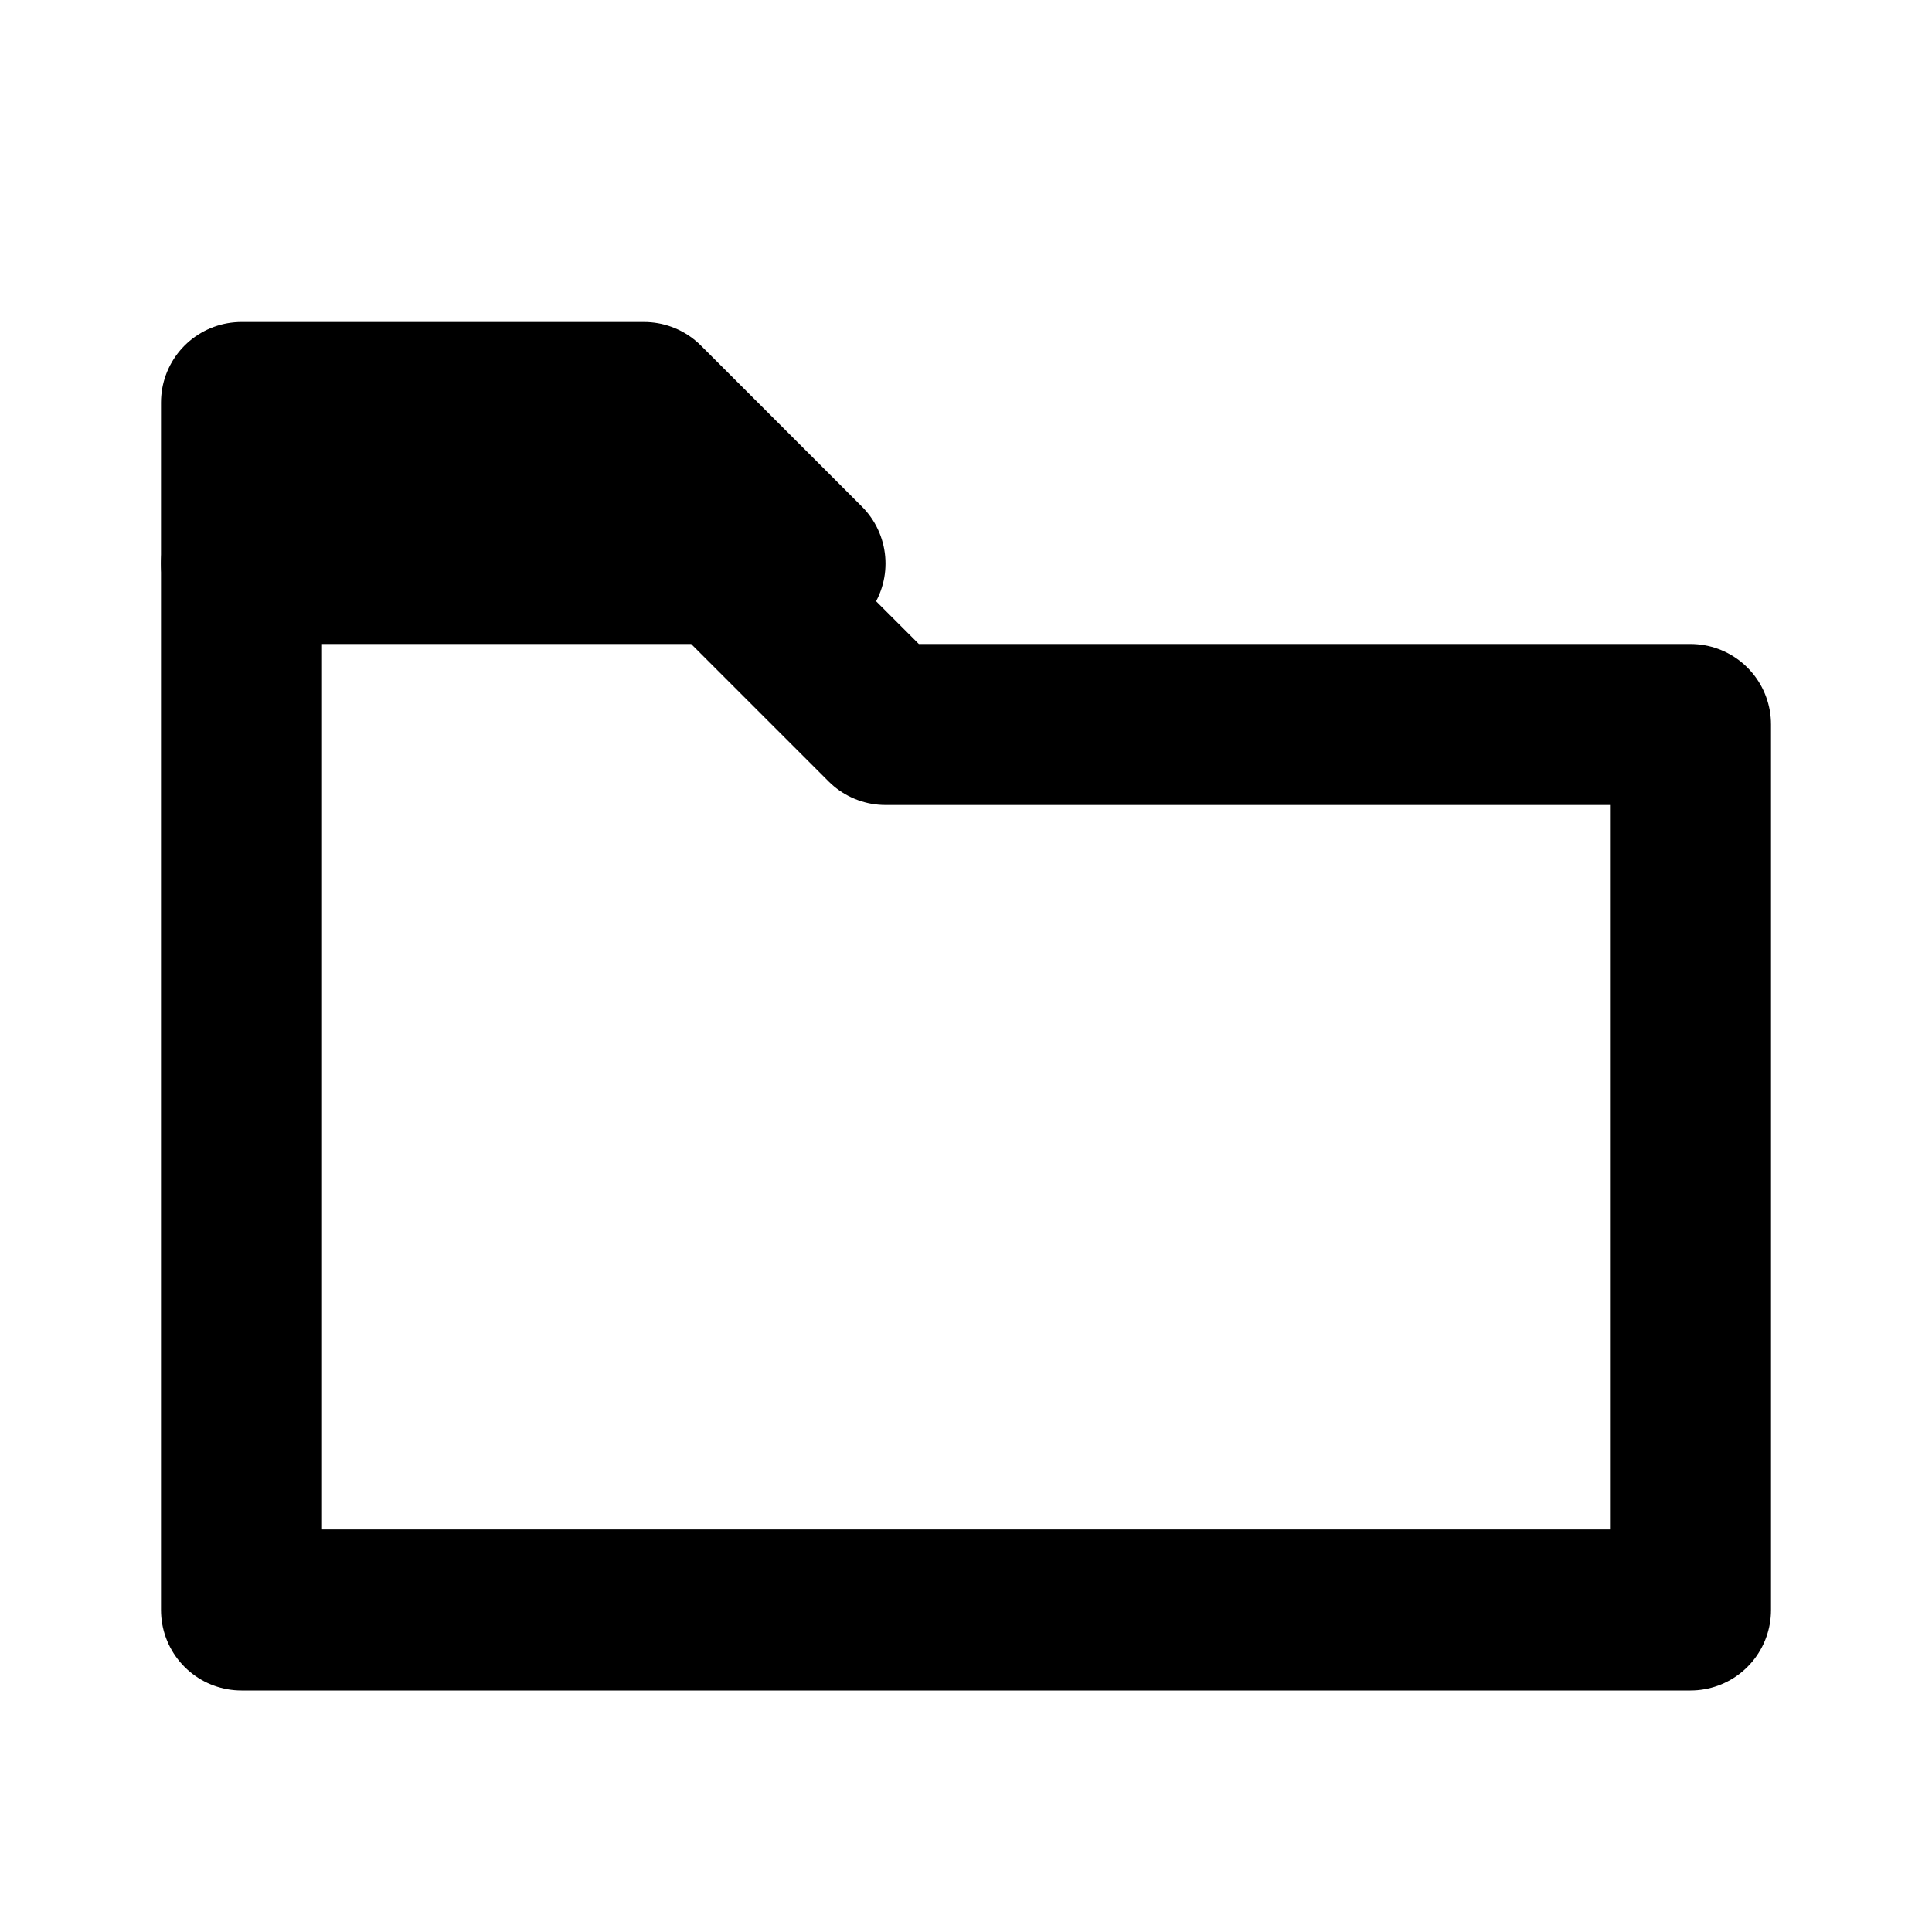
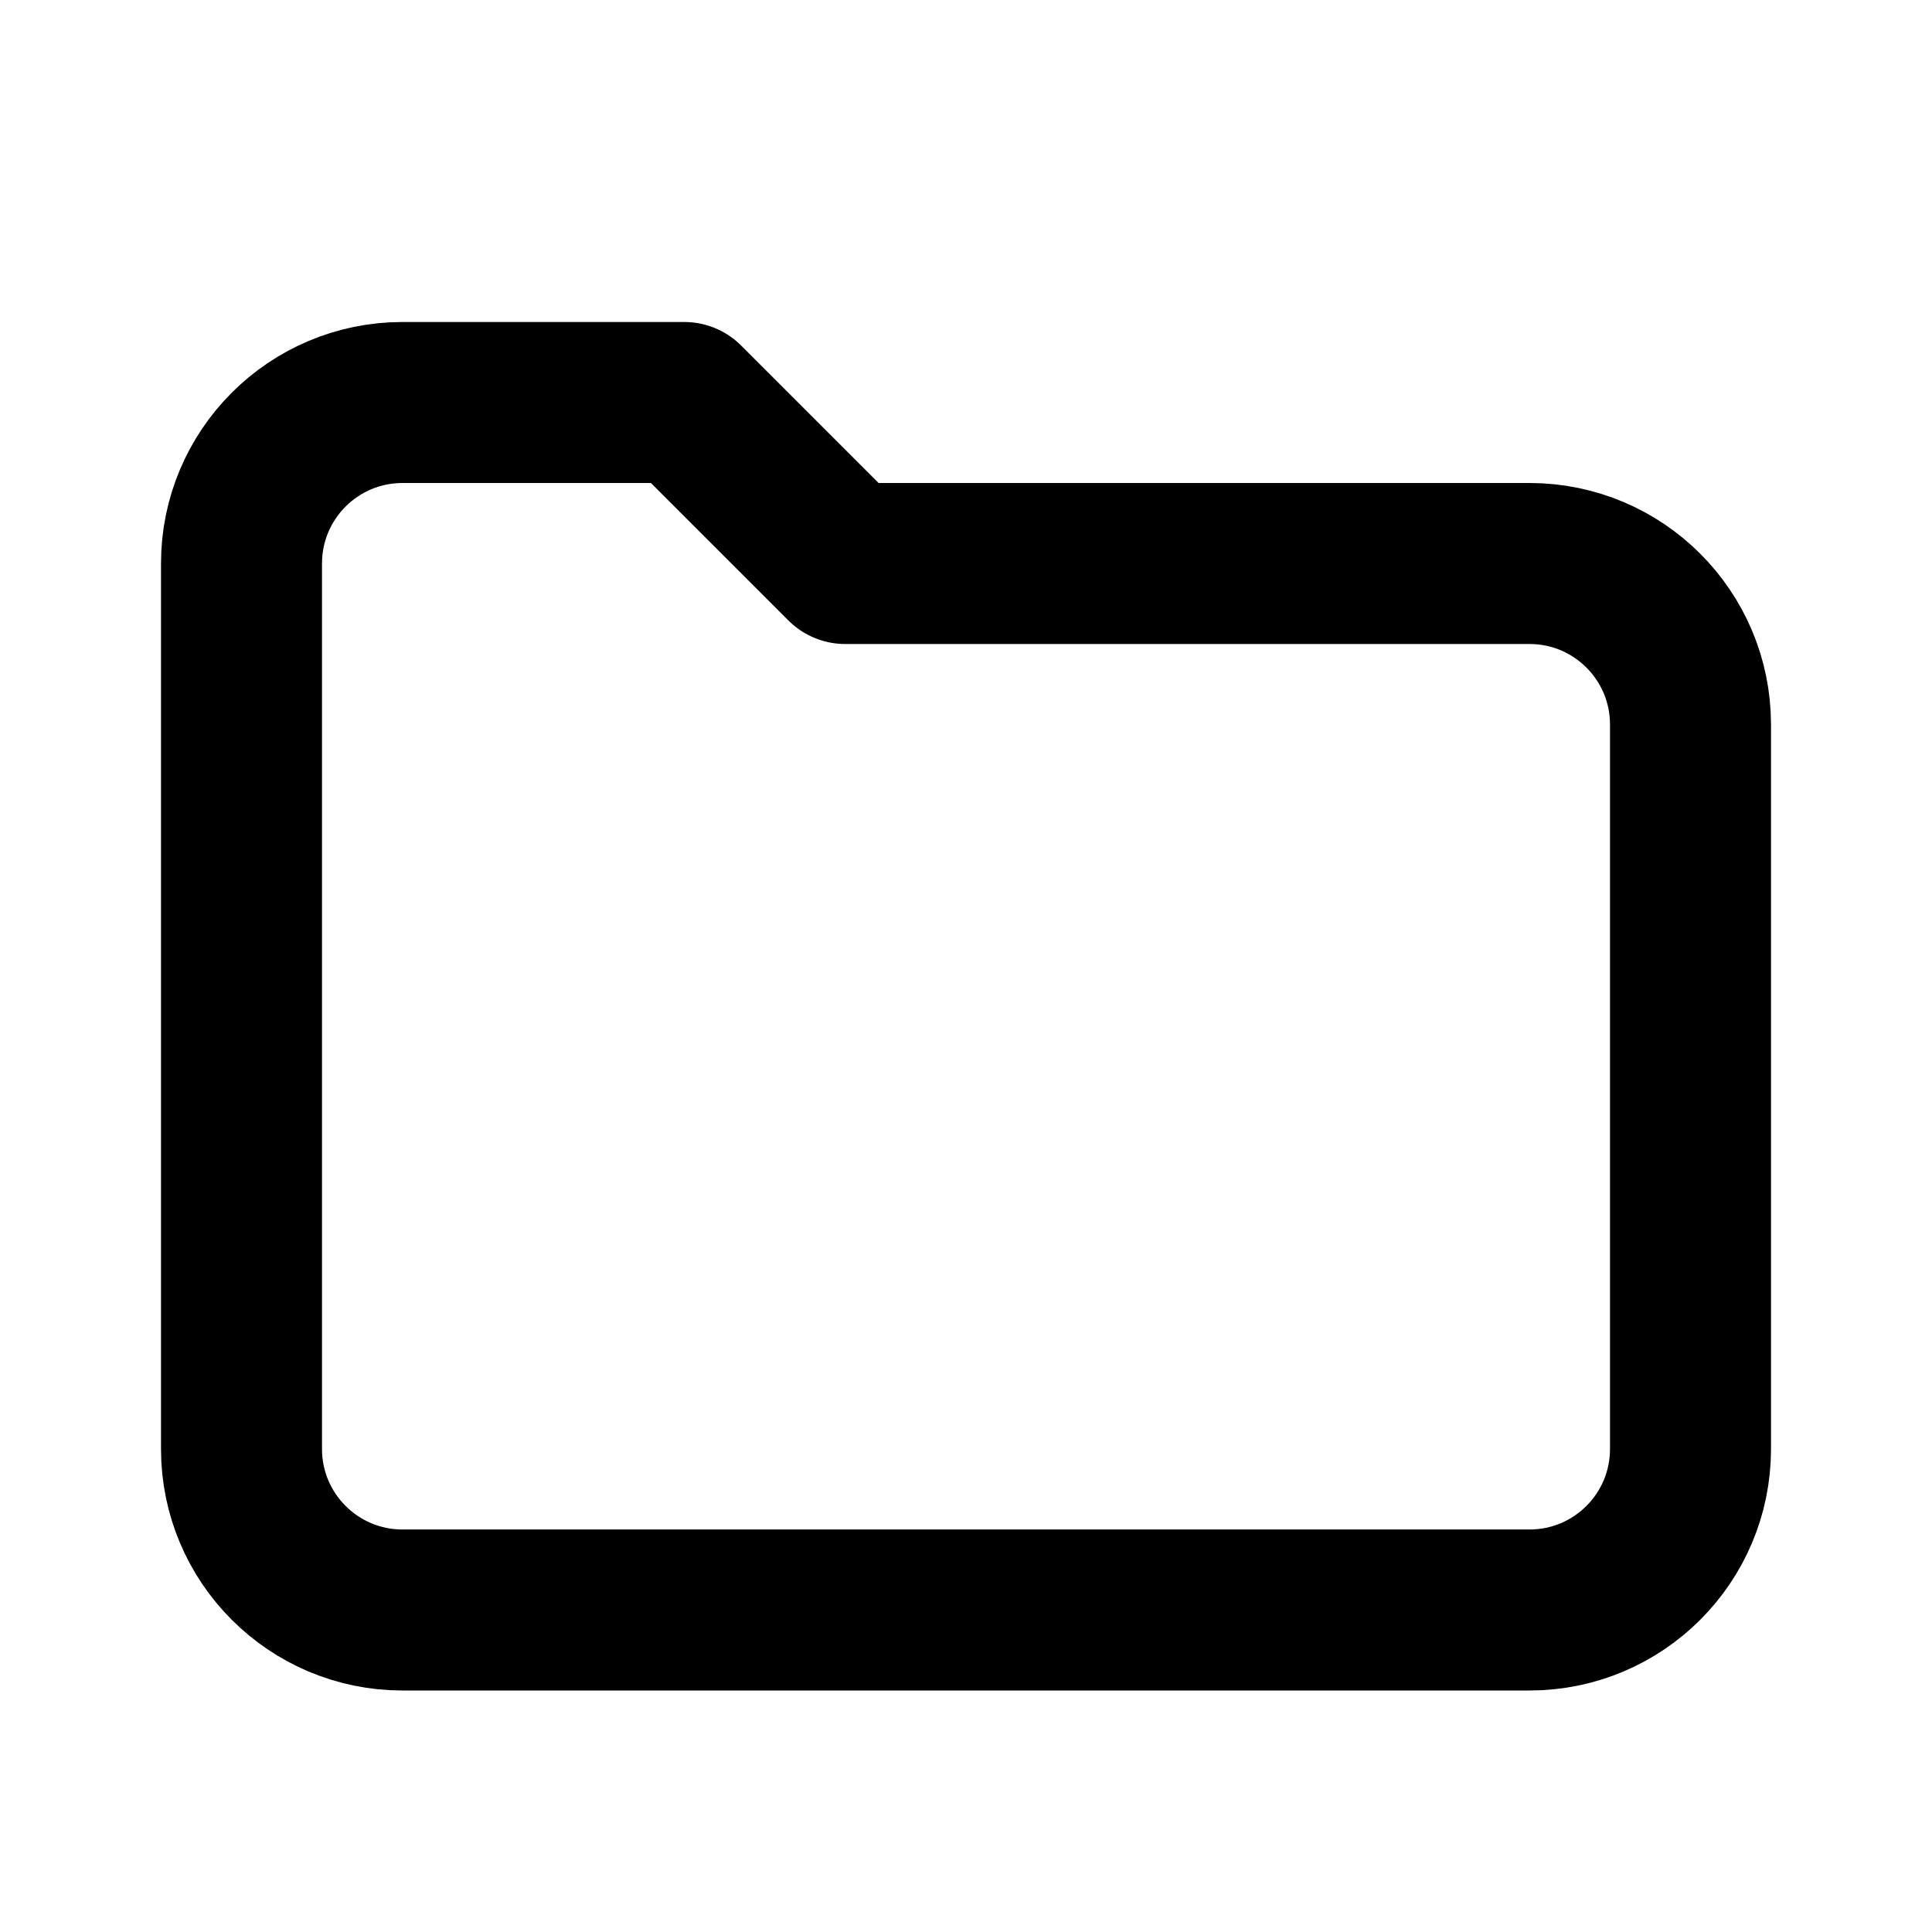
<svg xmlns="http://www.w3.org/2000/svg" viewBox="0 0 24 24" fill="none" stroke="currentColor" stroke-width="2" stroke-linecap="round" stroke-linejoin="round" aria-hidden="true">
-   <path d="M3 7h6l2 2h10v11H3z" />
-   <path d="M3 7V5h5l2 2" />
+   <path d="M3 7a2 2 0 0 1 2-2h3.5l2 2H19a2 2 0 0 1 2 2v9a2 2 0 0 1-2 2H5a2 2 0 0 1-2-2V7z" />
</svg>
